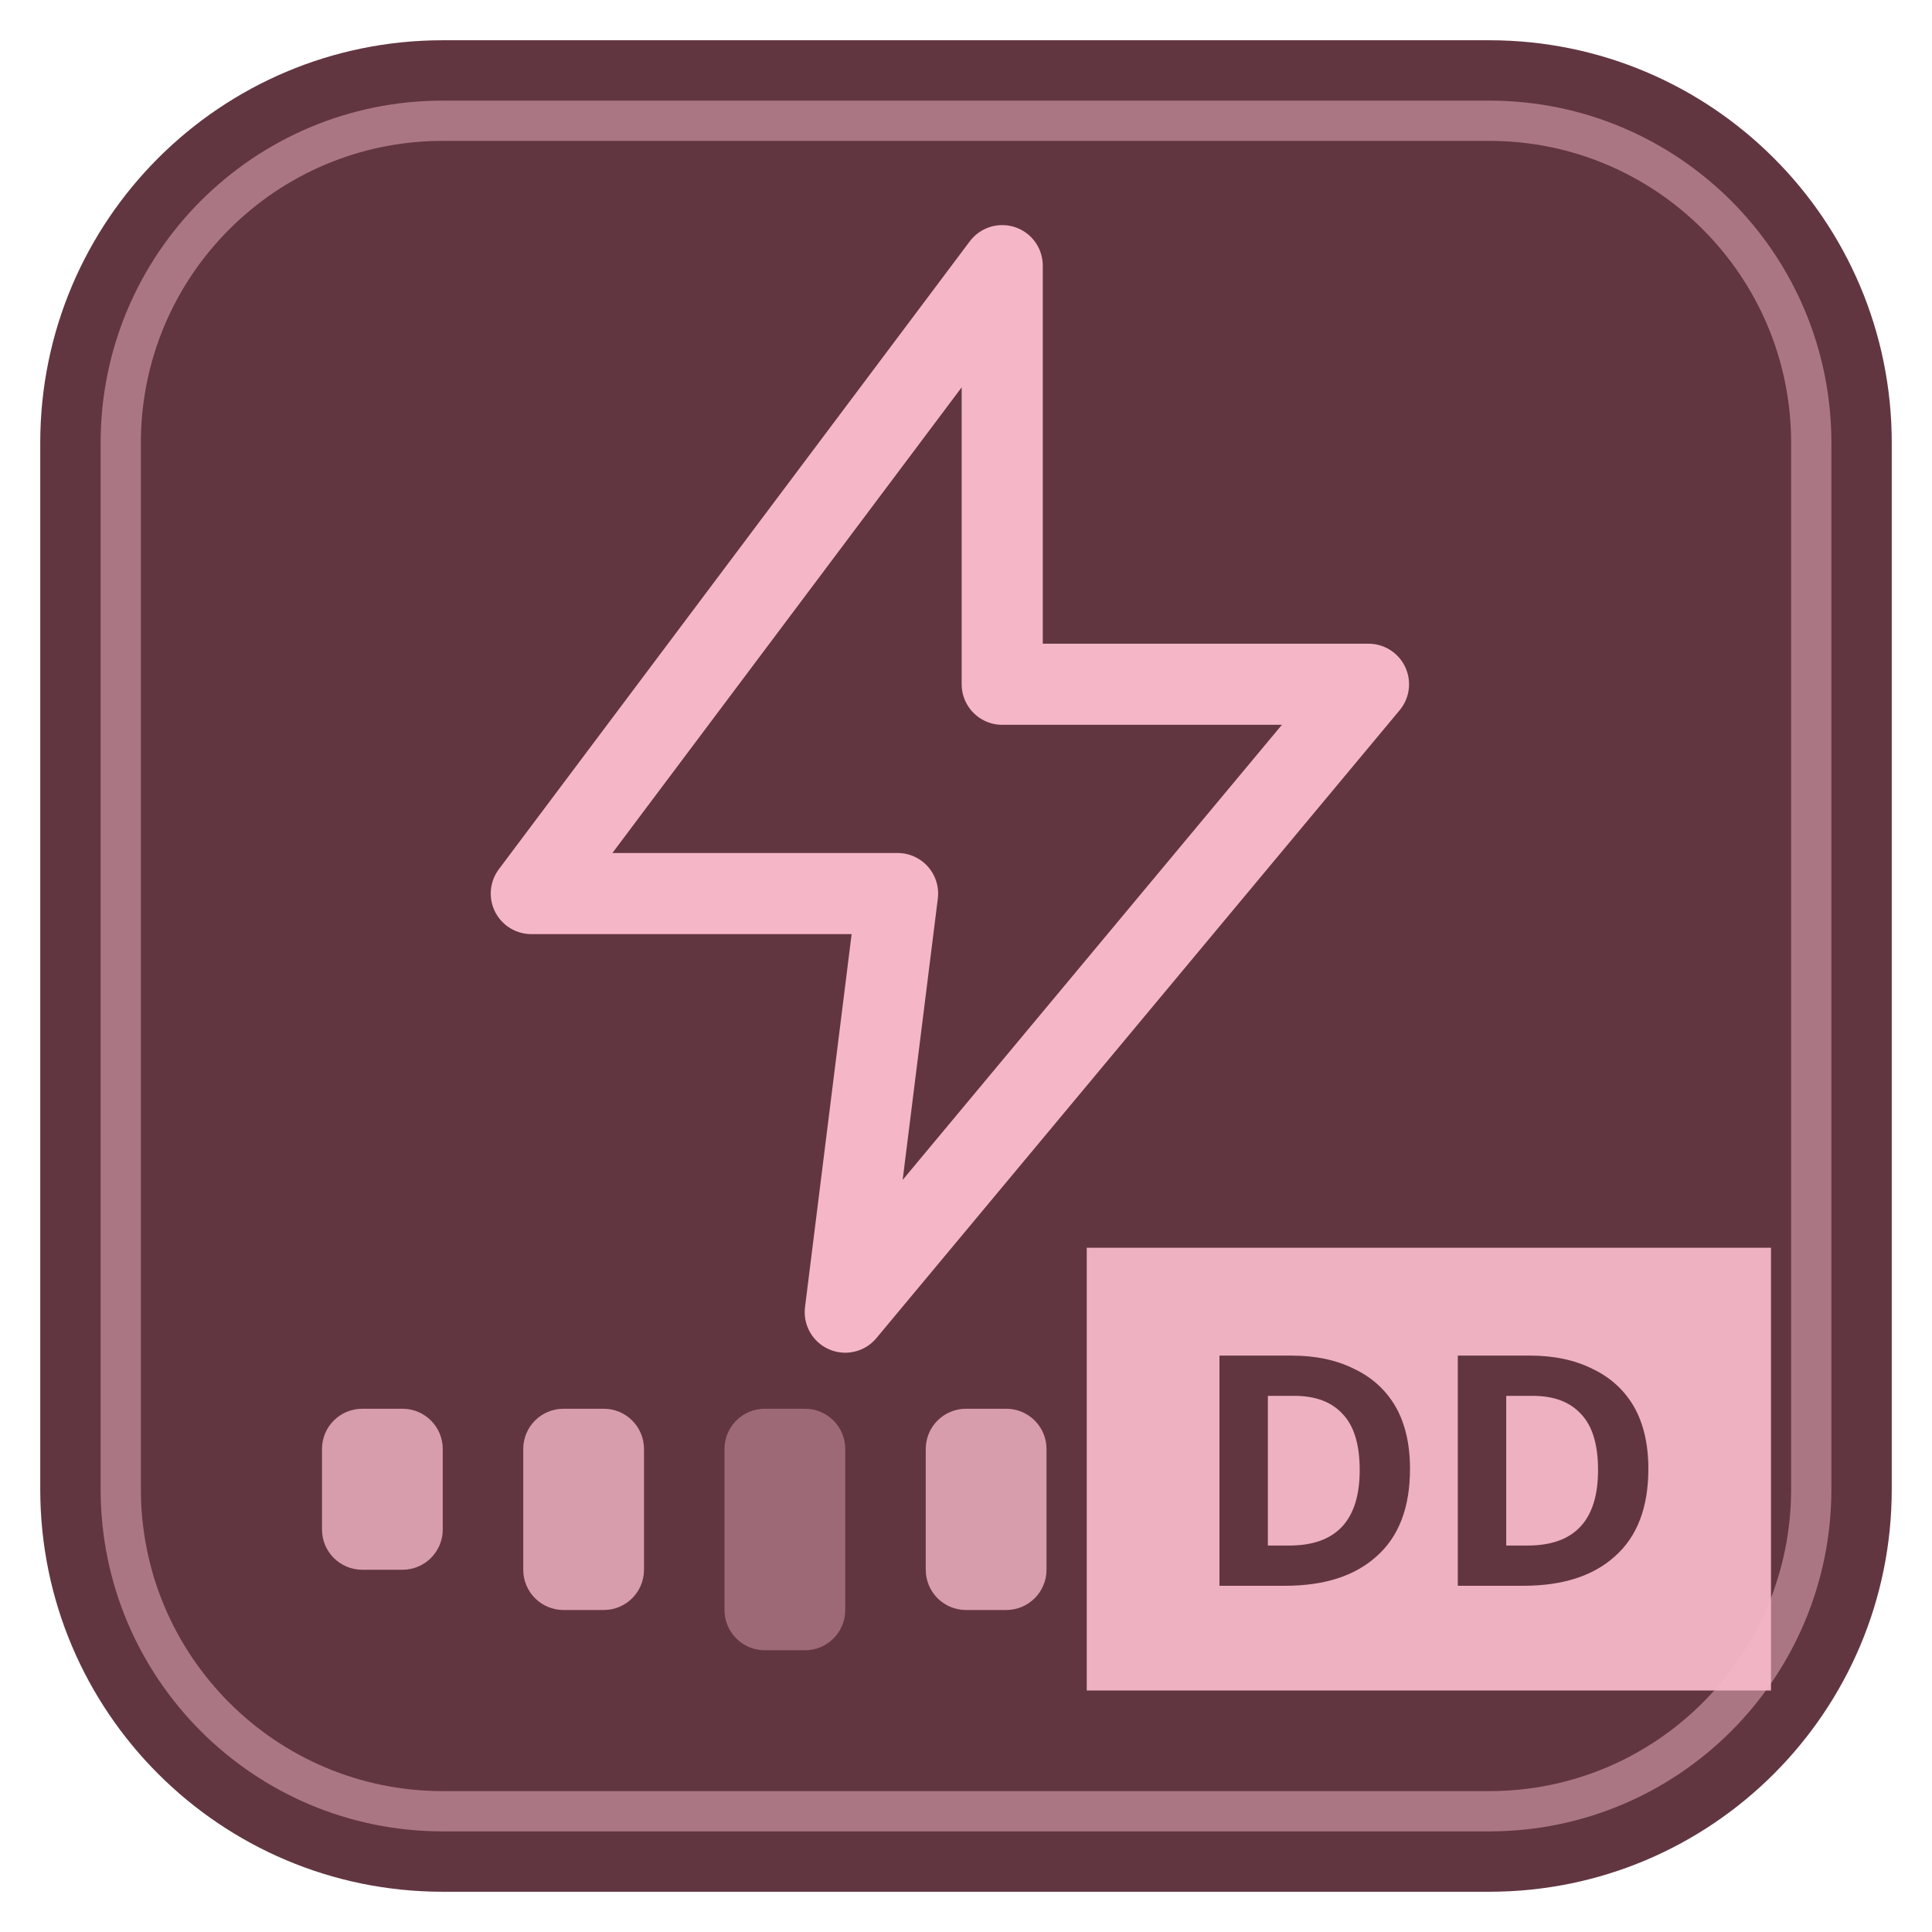
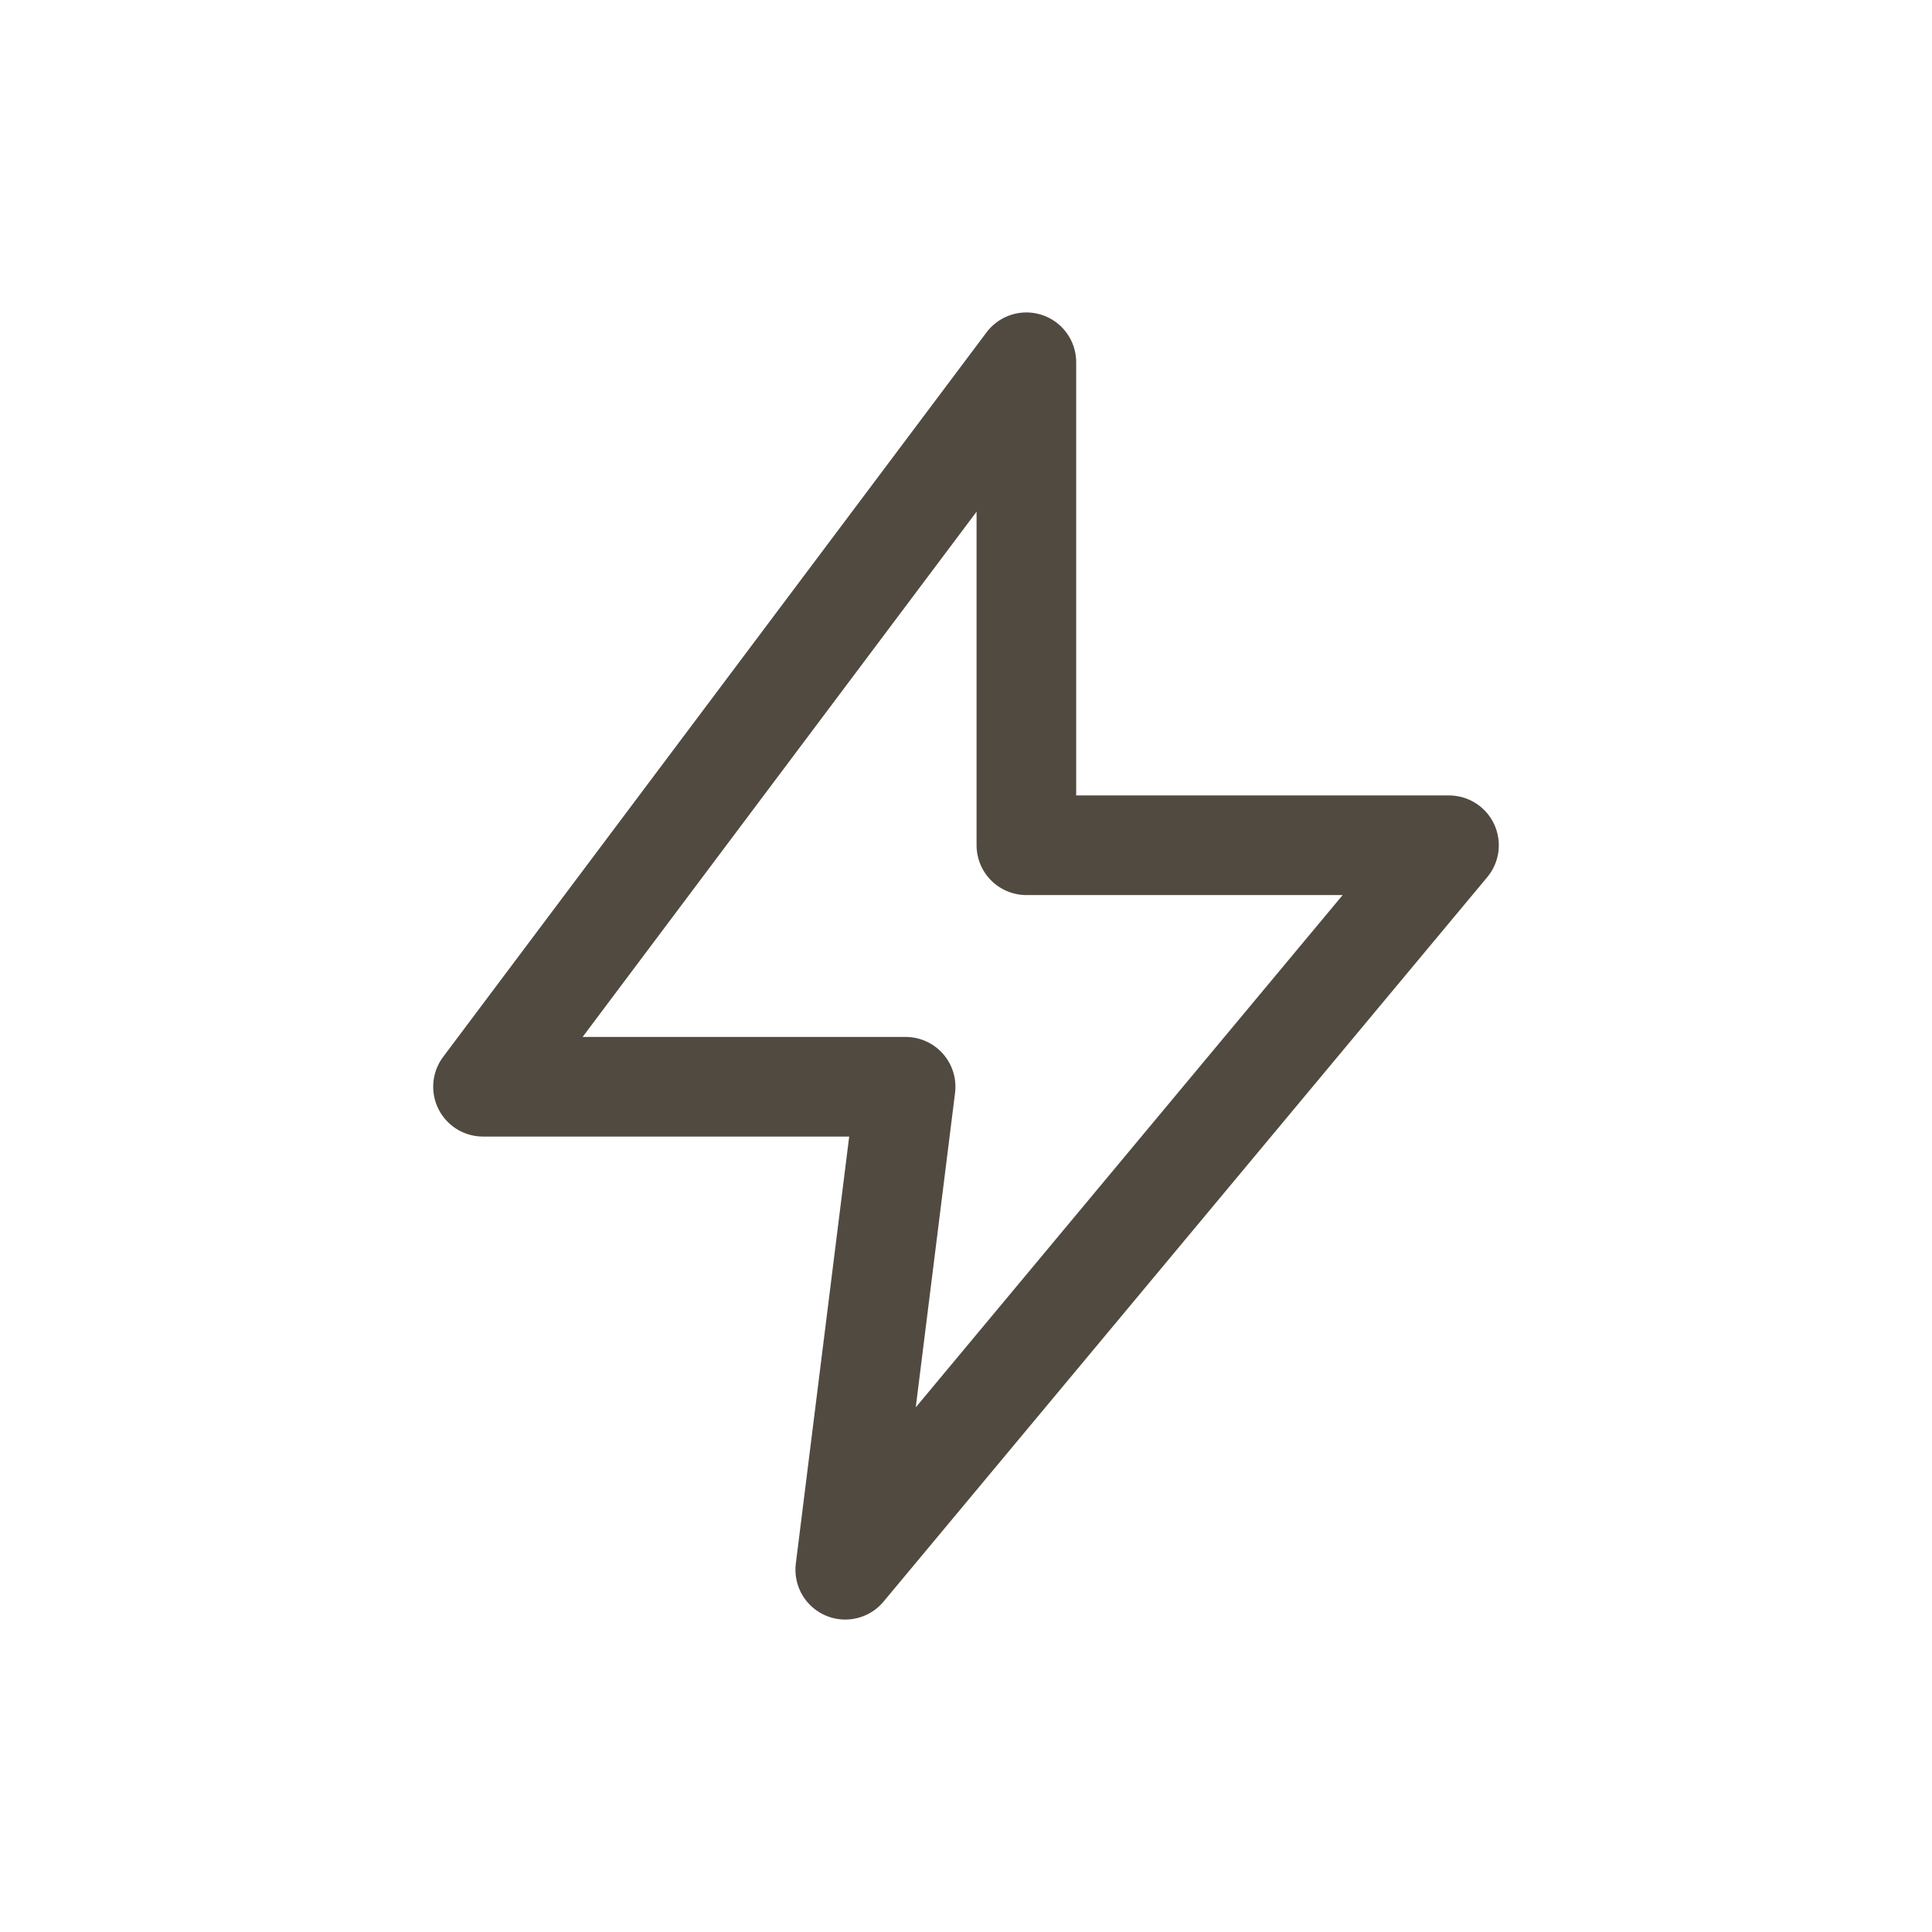
- <svg xmlns="http://www.w3.org/2000/svg" viewBox="0 0 48 48">
-   <rect x="1" y="1" width="46" height="46" rx="10" fill="#623641" />
-   <rect x="3" y="3" width="42" height="42" rx="8" fill="none" stroke="#f5b7c8" stroke-opacity=".5" />
-   <g transform="translate(8 4) scale(1.3)" fill="none" stroke="#f5b7c8" stroke-width="1.55" stroke-linecap="round" stroke-linejoin="round">
+ <svg xmlns="http://www.w3.org/2000/svg" viewBox="0 0 48 48" aria-hidden="true">
+   <g transform="translate(6 6) scale(1.5)" fill="none" stroke="#514a41" stroke-width="1.65" stroke-linecap="round" stroke-linejoin="round">
    <path d="m13 2-9 12h7l-1 8 10-12h-7Z" />
  </g>
-   <rect x="8" y="35" width="3" height="4" rx="1" fill="#f5b7c8" opacity=".8" />
-   <rect x="13" y="35" width="3" height="5" rx="1" fill="#f5b7c8" opacity=".8" />
-   <rect x="18" y="35" width="3" height="6" rx="1" fill="#f5b7c8" opacity=".4" />
-   <rect x="23" y="35" width="3" height="5" rx="1" fill="#f5b7c8" opacity=".8" />
-   <path d="M27 31h17v11H27z" fill="#f5b7c8" opacity=".95" />
-   <text x="35.5" y="39.4" fill="#623641" text-anchor="middle" font-family="sans-serif" font-size="8" font-weight="bold">DD</text>
</svg>
